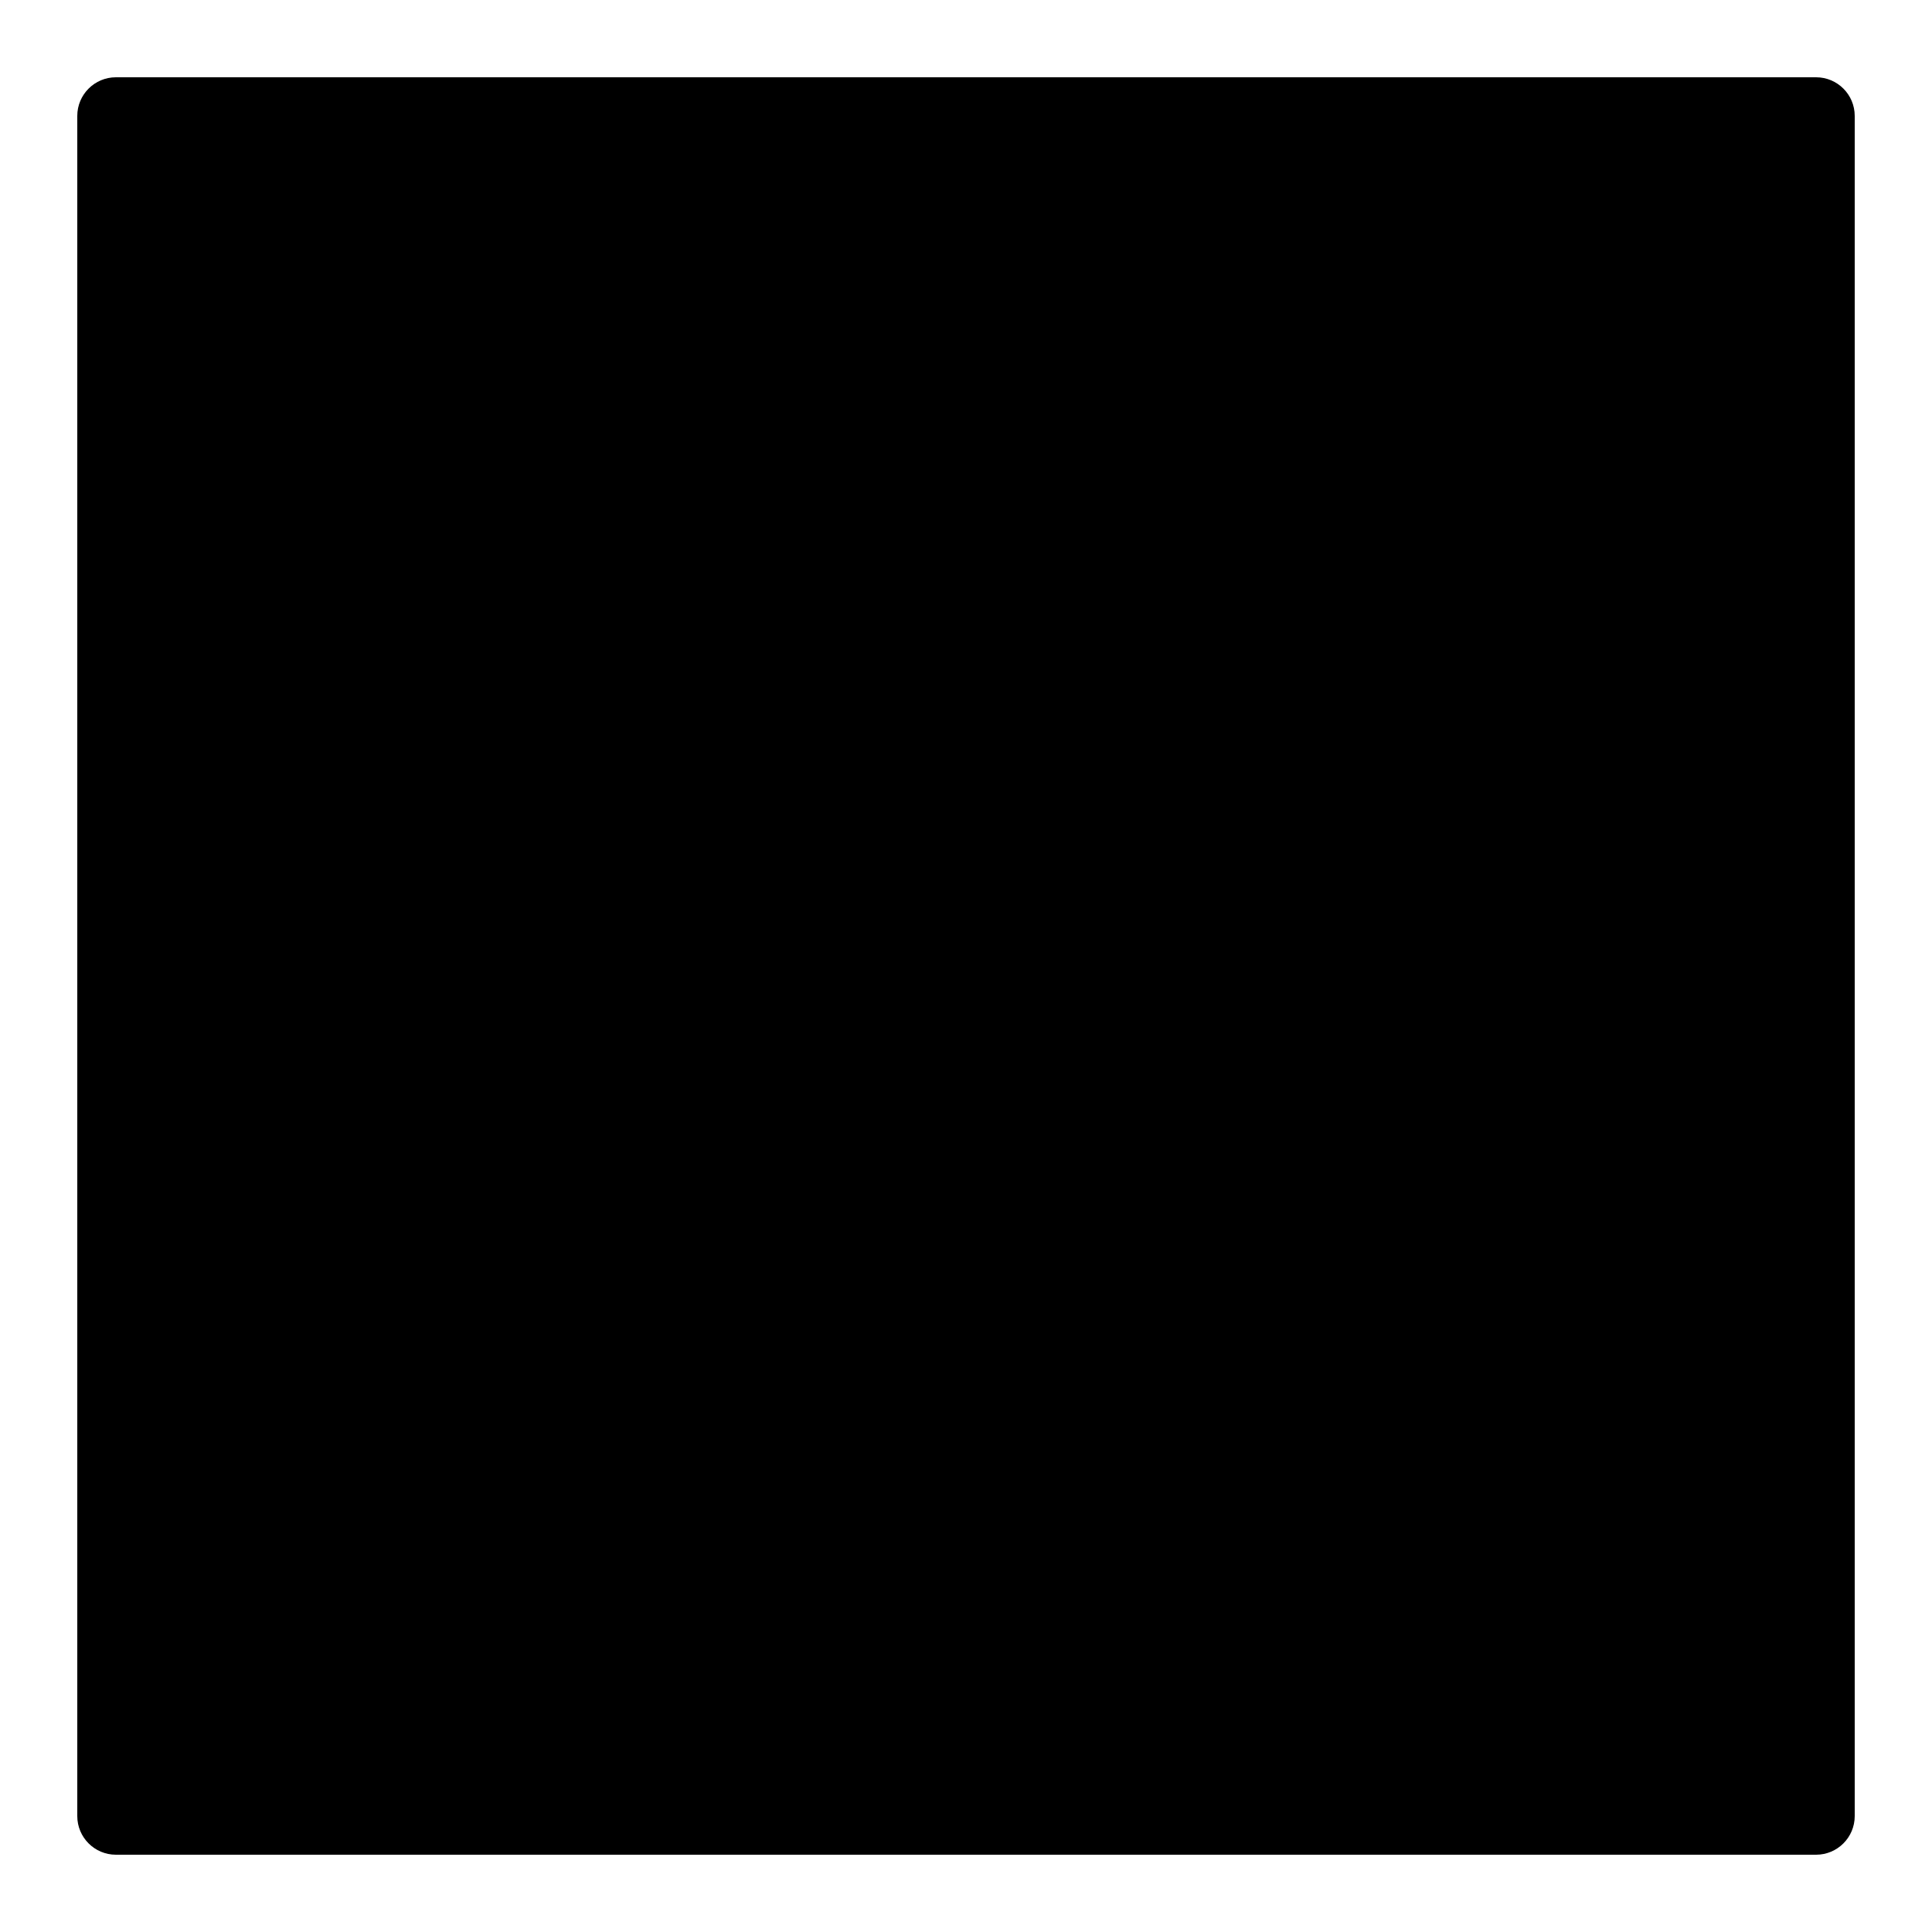
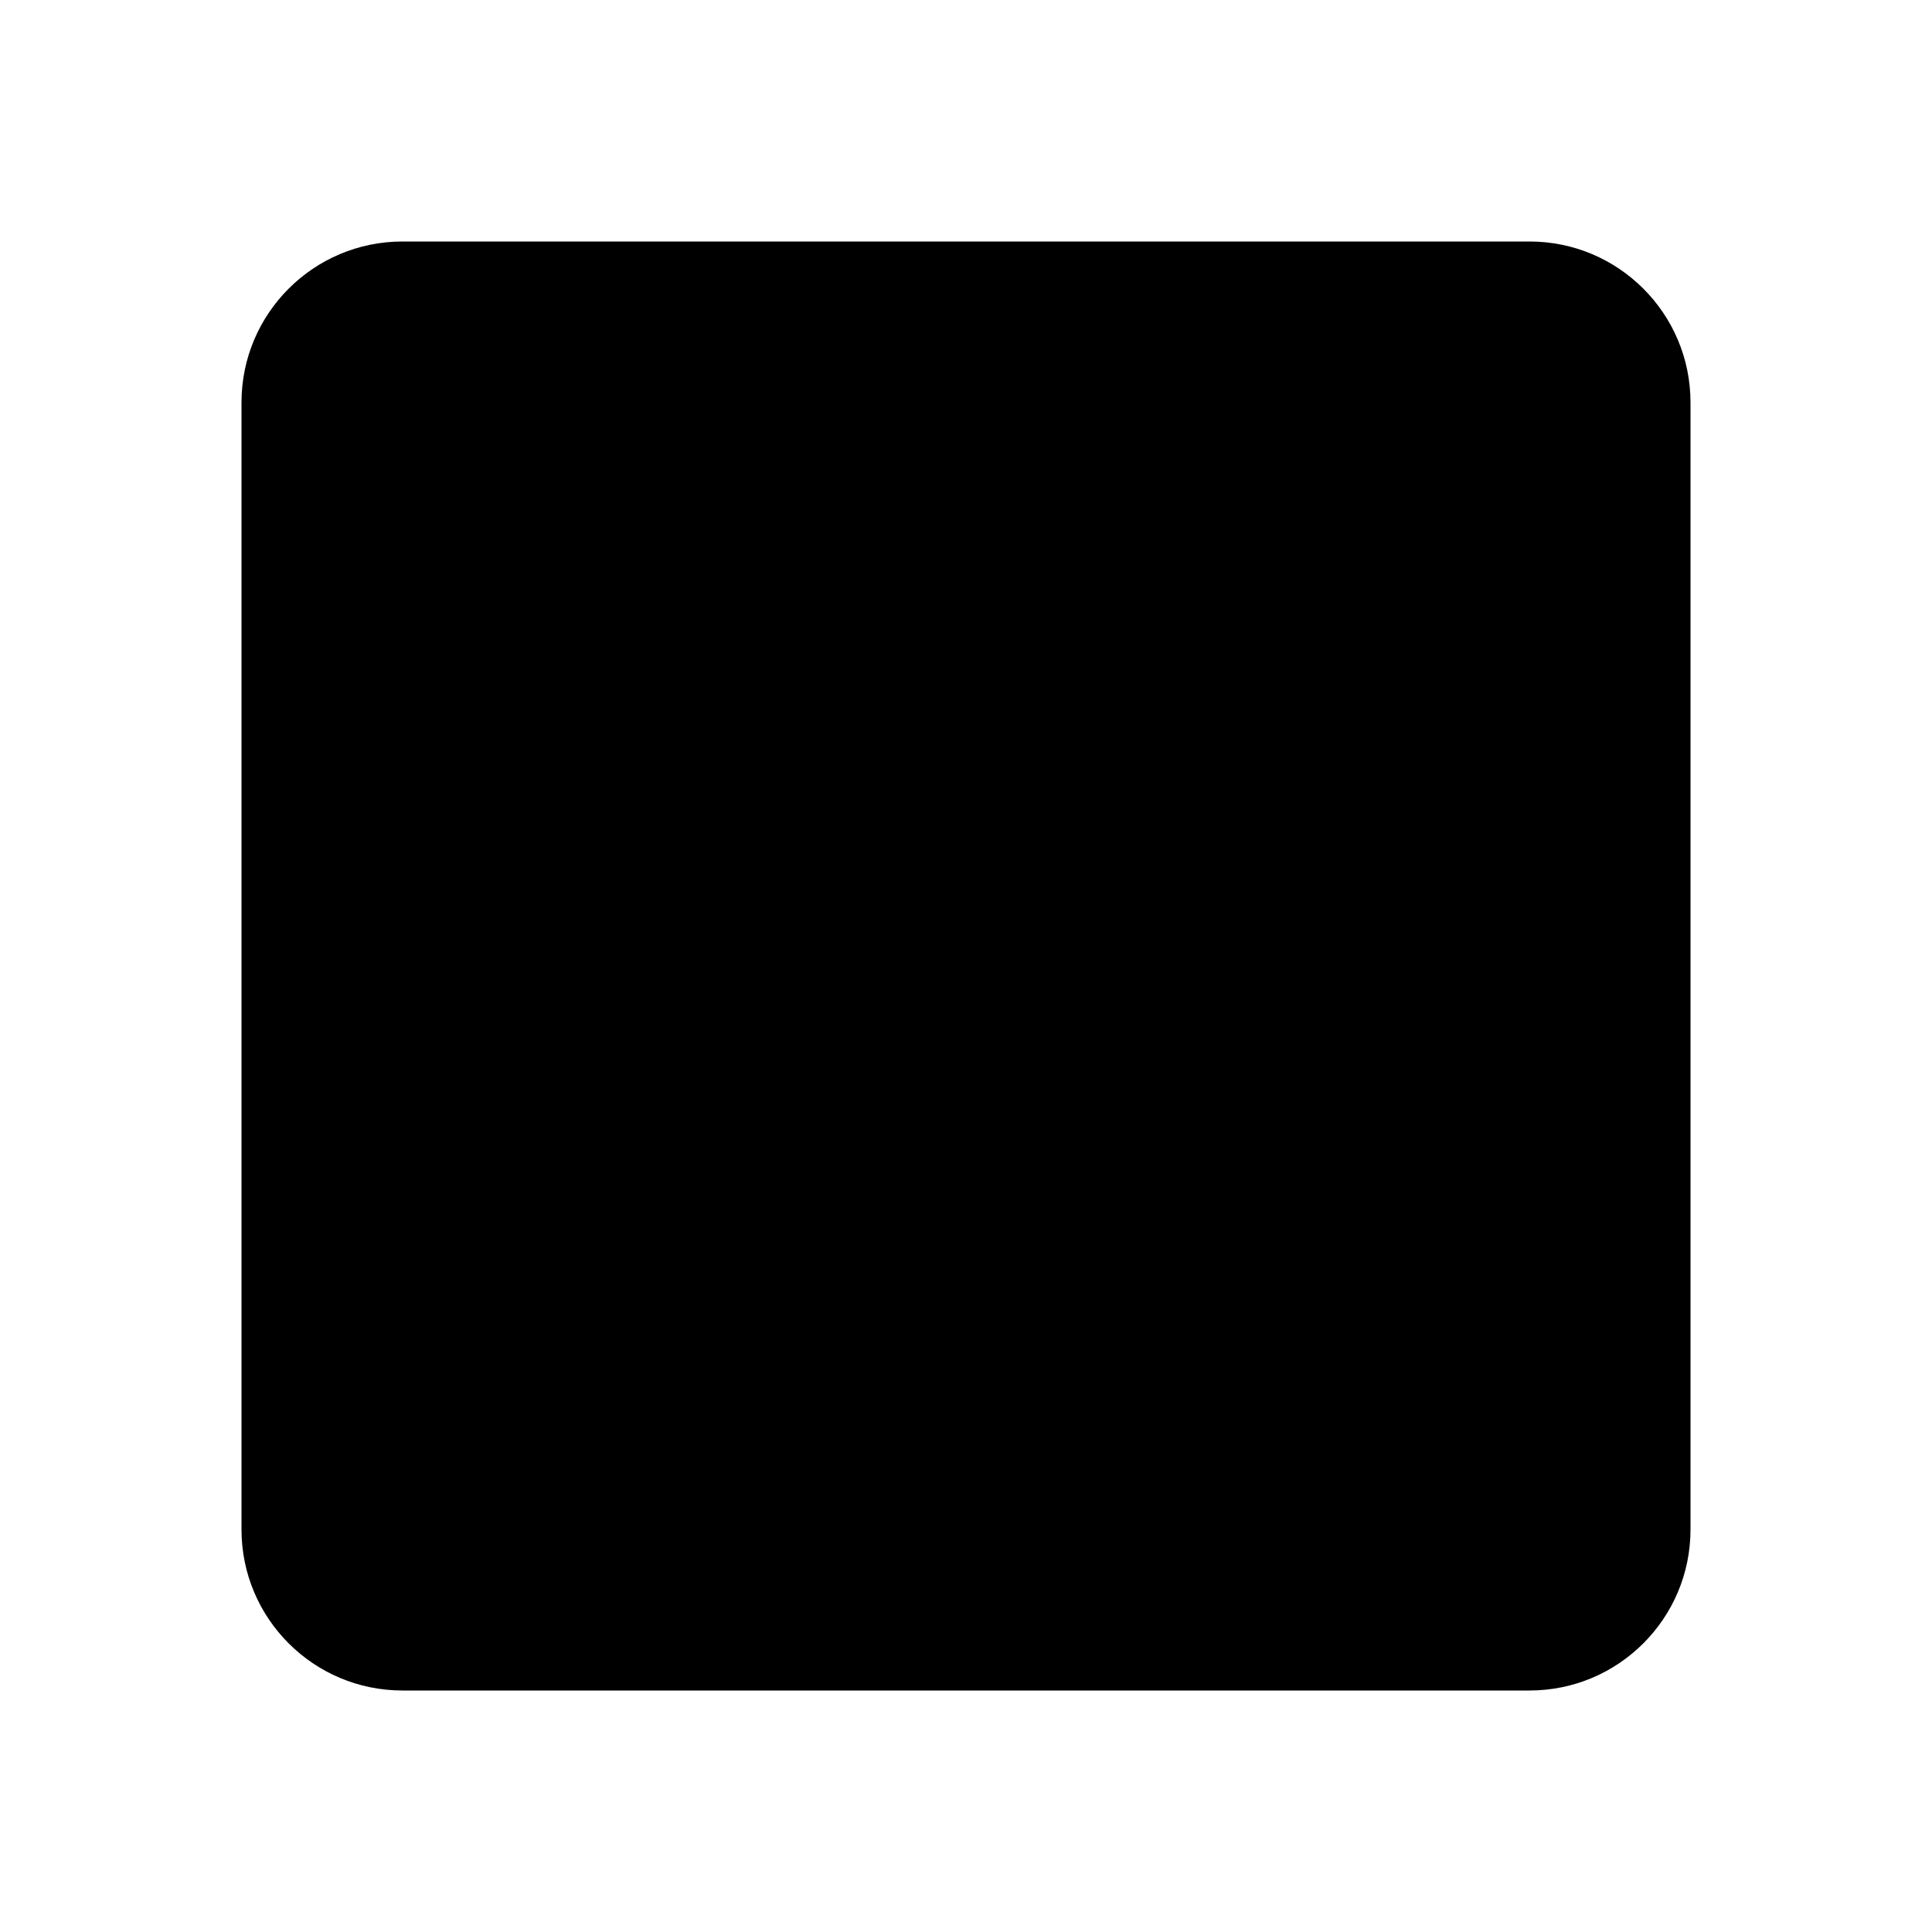
- <svg xmlns="http://www.w3.org/2000/svg" viewBox="0 0 25 25" stroke-linecap="round" stroke-linejoin="round">
-   <path d="M1 23.5V1.5C1 1.224 1.224 1 1.5 1H23.5C23.776 1 24 1.224 24 1.5V23.5C24 23.776 23.776 24 23.5 24H1.5C1.224 24 1 23.776 1 23.5Z" />
+ <svg xmlns="http://www.w3.org/2000/svg" viewBox="0 0 16 16" stroke-linecap="round" stroke-linejoin="round">
+   <path d="m12.667 2h-9.334c-.736 0-1.333.597-1.333 1.333v9.334c0 .736.597 1.333 1.333 1.333h9.334c.736 0 1.333-.597 1.333-1.333v-9.334c0-.736-.597-1.333-1.333-1.333z" />
</svg>
